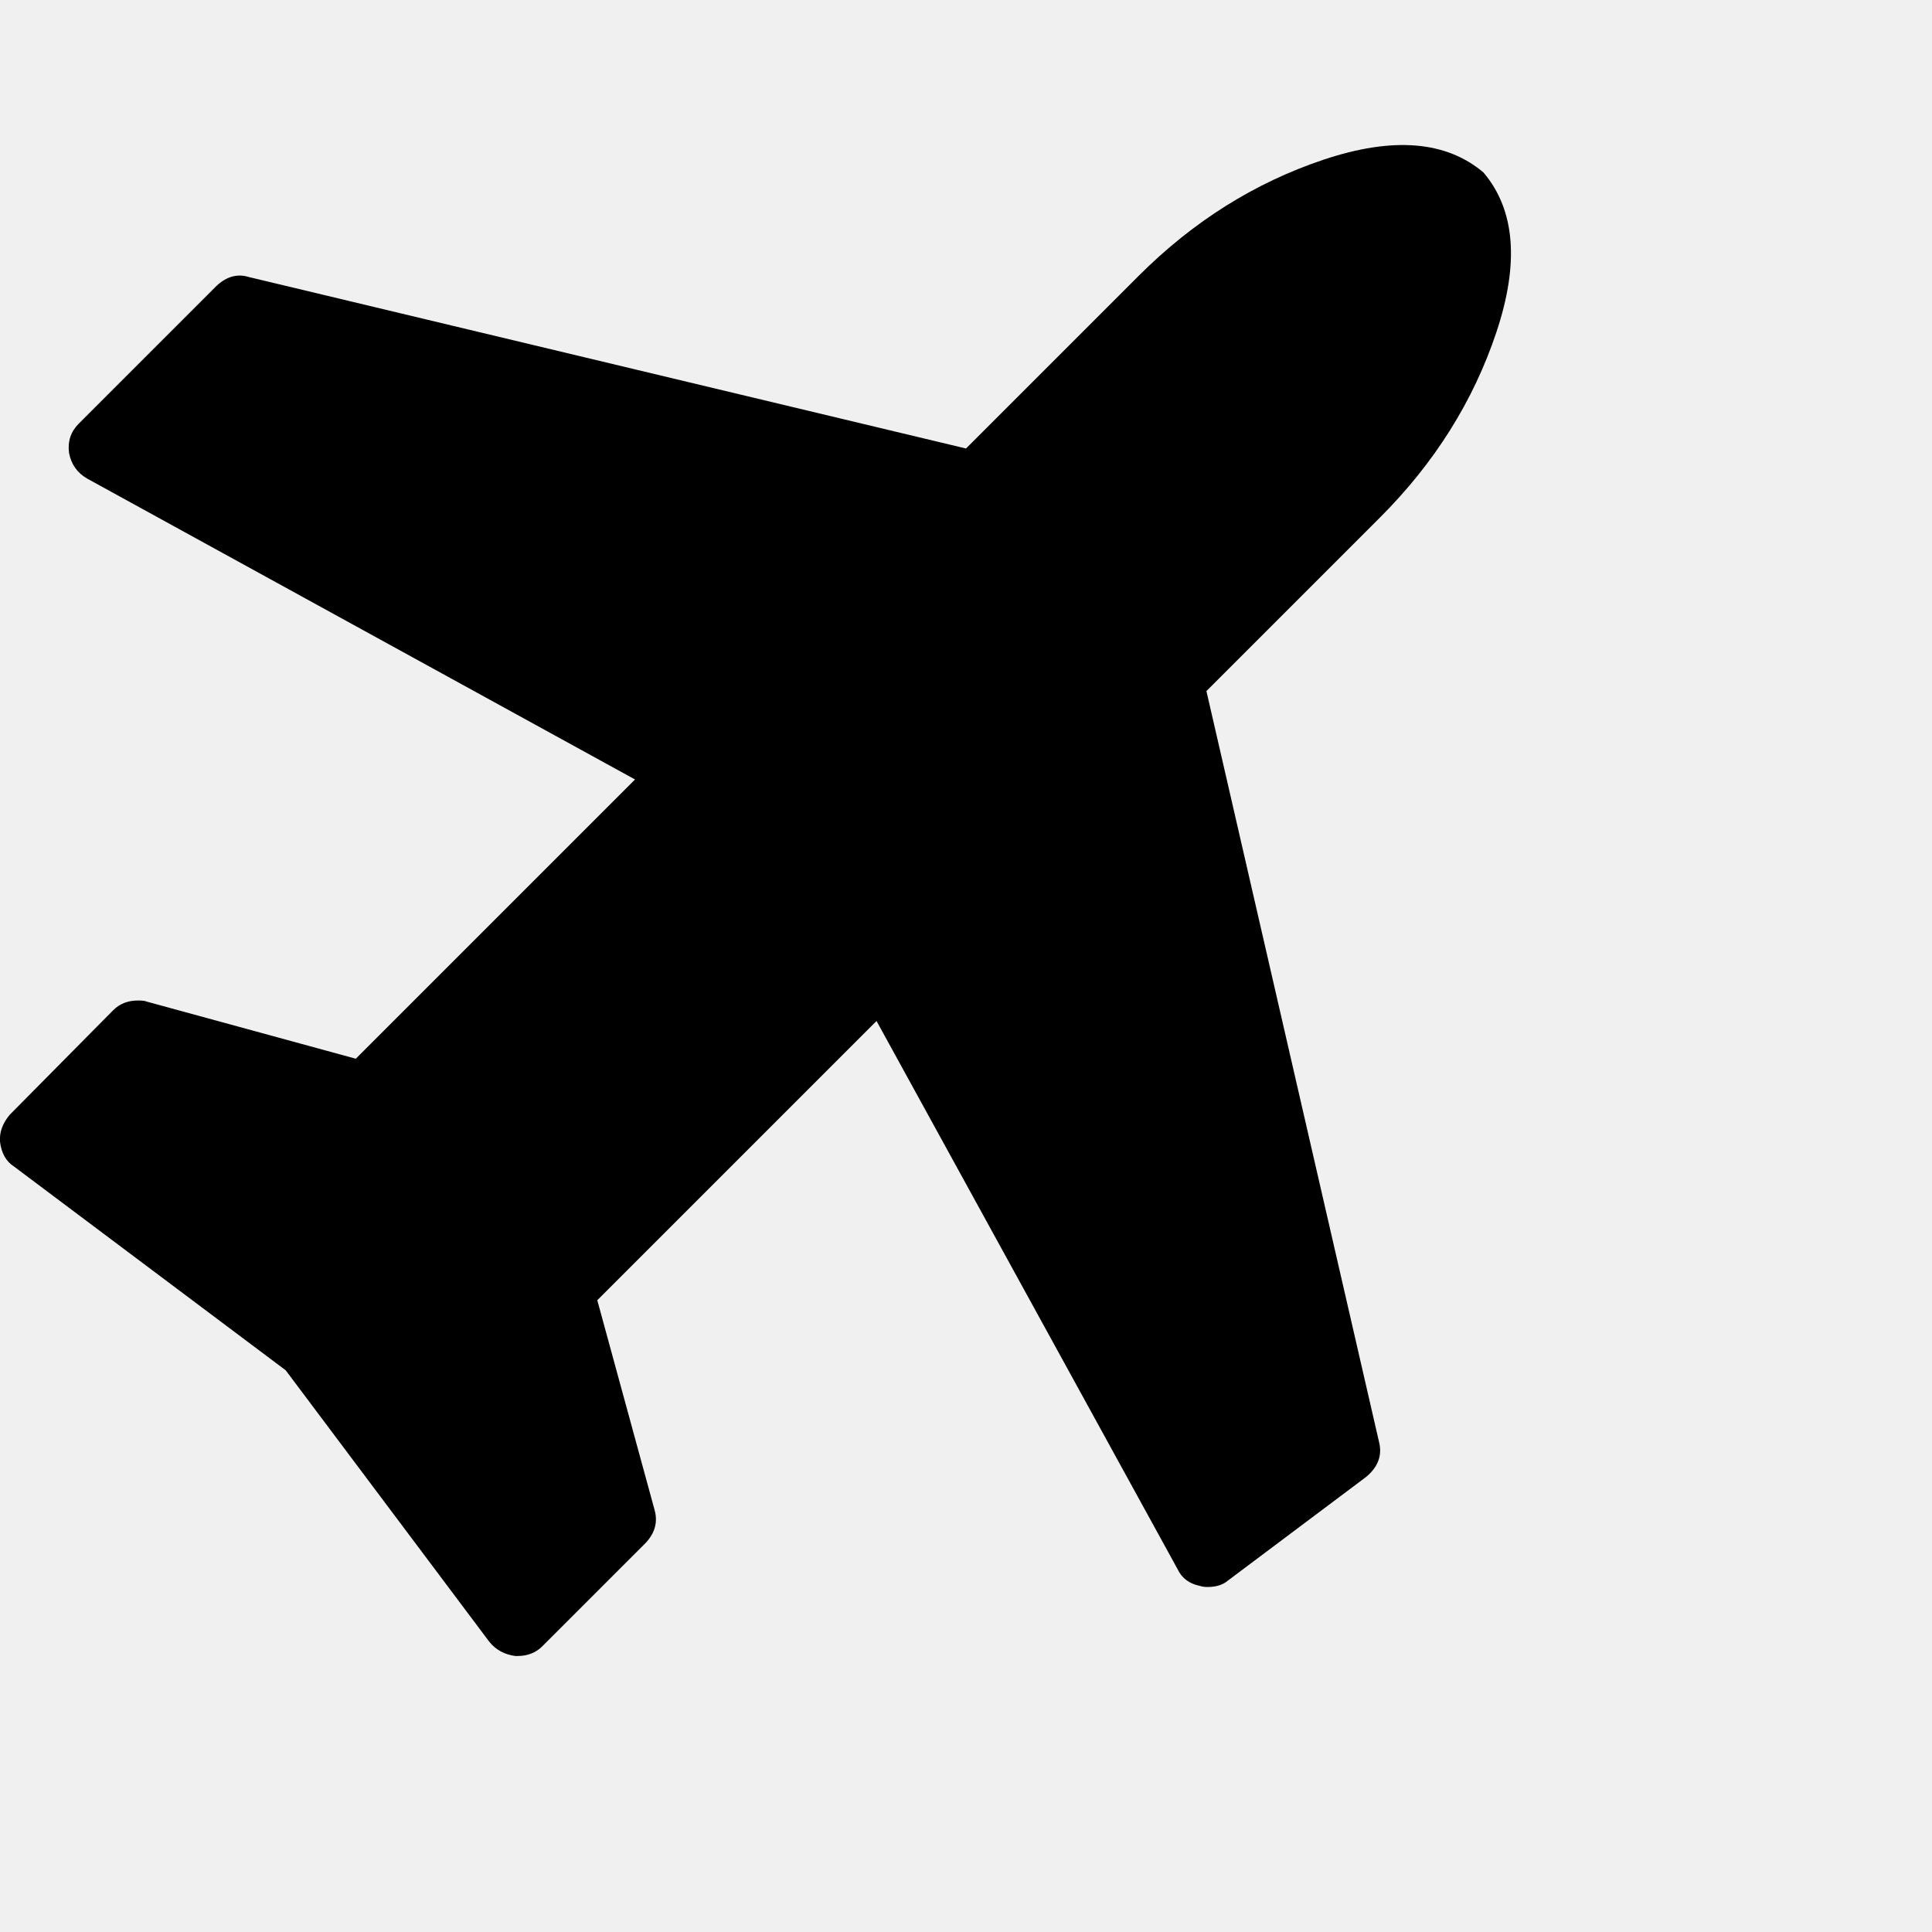
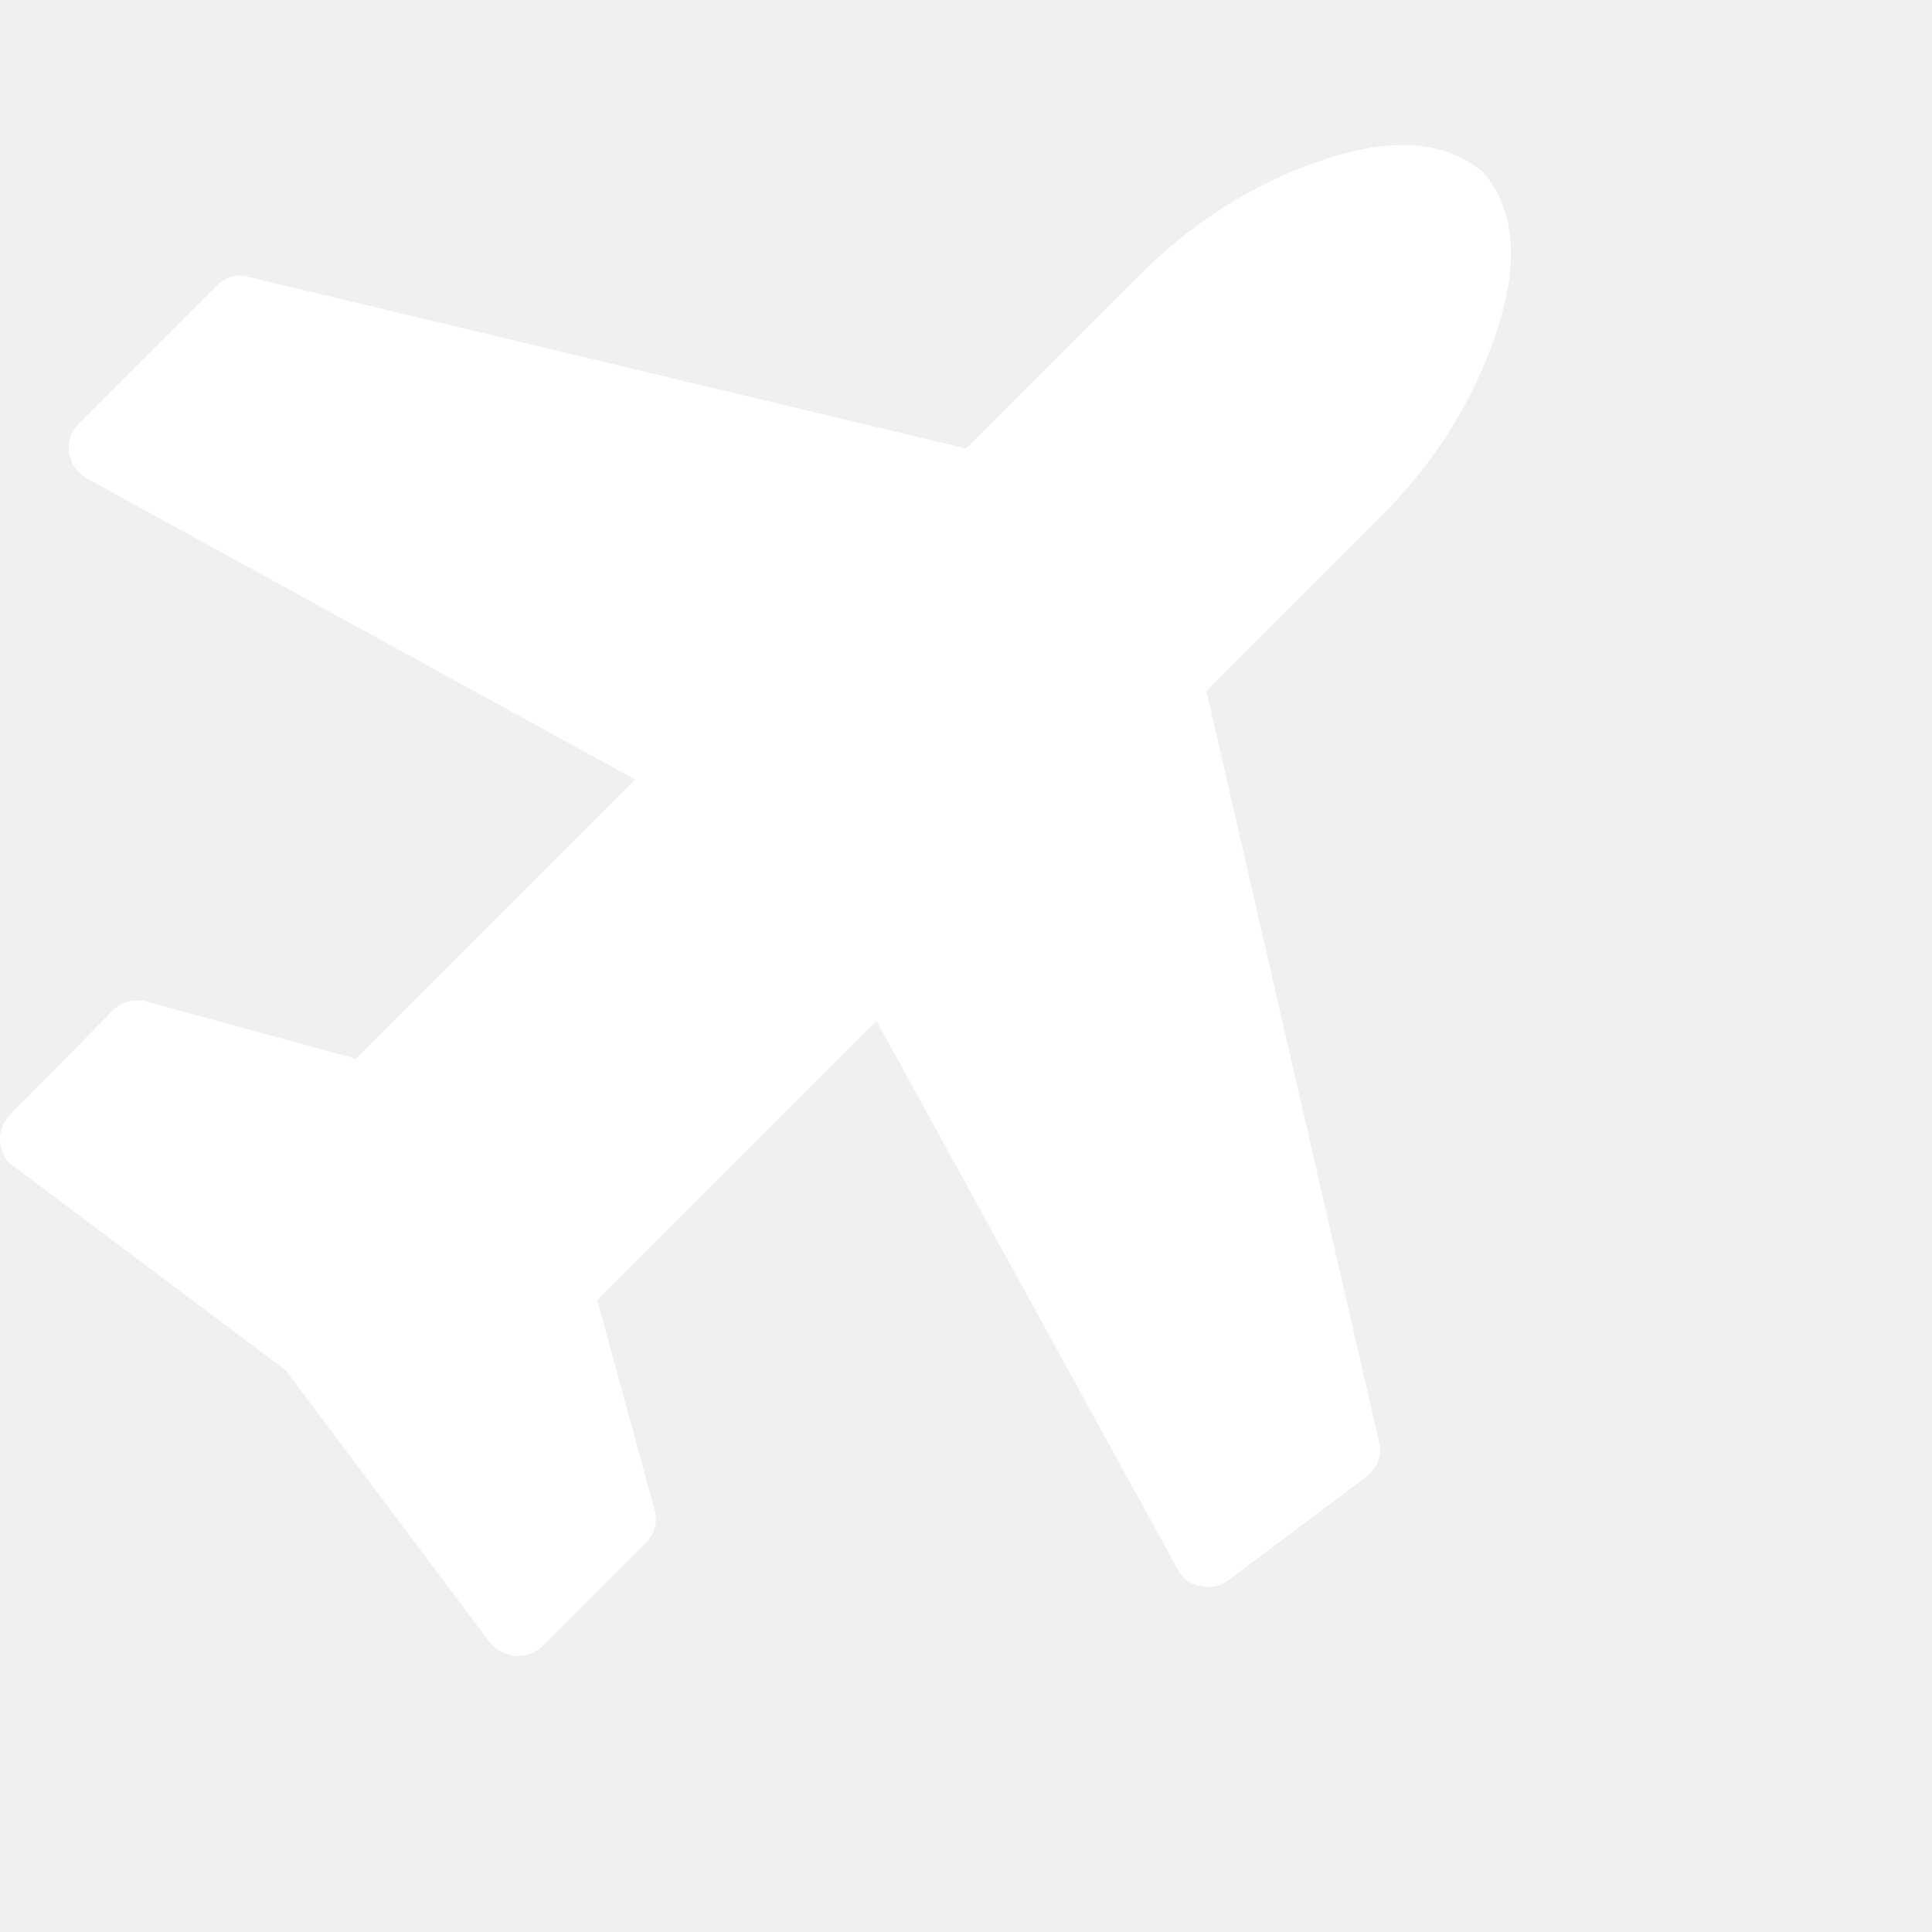
<svg xmlns="http://www.w3.org/2000/svg" version="1.1" baseProfile="tiny" id="Layer_1" x="0px" y="0px" width="16px" height="16px" viewBox="0 0 500 500" xml:space="preserve">
-   <path d="M383.929 44.643q12.277 14.509 3.348 41.294t-30.134 47.991l-44.922 44.922 44.643 194.196q1.395 5.301-3.348 9.208l-35.714 26.786q-1.953 1.674-5.301 1.674-1.116 0-1.953-0.279-4.185-0.837-5.859-4.464l-77.846-141.741-72.266 72.266 14.788 54.129q1.395 4.743-2.232 8.649l-26.786 26.786q-2.511 2.511-6.417 2.511h-0.558q-4.185-0.558-6.696-3.627l-52.734-70.313-70.313-52.734q-3.069-1.953-3.627-6.417-0.279-3.627 2.511-6.976l26.786-27.065q2.511-2.511 6.417-2.511 1.674 0 2.232 0.279l54.129 14.788 72.266-72.266-141.741-77.846q-3.906-2.232-4.743-6.696-0.558-4.464 2.511-7.534l35.714-35.714q3.906-3.627 8.371-2.232l185.547 44.364 44.643-44.643q21.206-21.206 47.991-30.134t41.294 3.348z" fill="#000000" />
+   <path d="M383.929 44.643q12.277 14.509 3.348 41.294t-30.134 47.991l-44.922 44.922 44.643 194.196q1.395 5.301-3.348 9.208l-35.714 26.786q-1.953 1.674-5.301 1.674-1.116 0-1.953-0.279-4.185-0.837-5.859-4.464l-77.846-141.741-72.266 72.266 14.788 54.129q1.395 4.743-2.232 8.649l-26.786 26.786q-2.511 2.511-6.417 2.511h-0.558q-4.185-0.558-6.696-3.627l-52.734-70.313-70.313-52.734q-3.069-1.953-3.627-6.417-0.279-3.627 2.511-6.976l26.786-27.065q2.511-2.511 6.417-2.511 1.674 0 2.232 0.279l54.129 14.788 72.266-72.266-141.741-77.846q-3.906-2.232-4.743-6.696-0.558-4.464 2.511-7.534l35.714-35.714q3.906-3.627 8.371-2.232l185.547 44.364 44.643-44.643q21.206-21.206 47.991-30.134t41.294 3.348z" fill="#ffffff" />
</svg>
